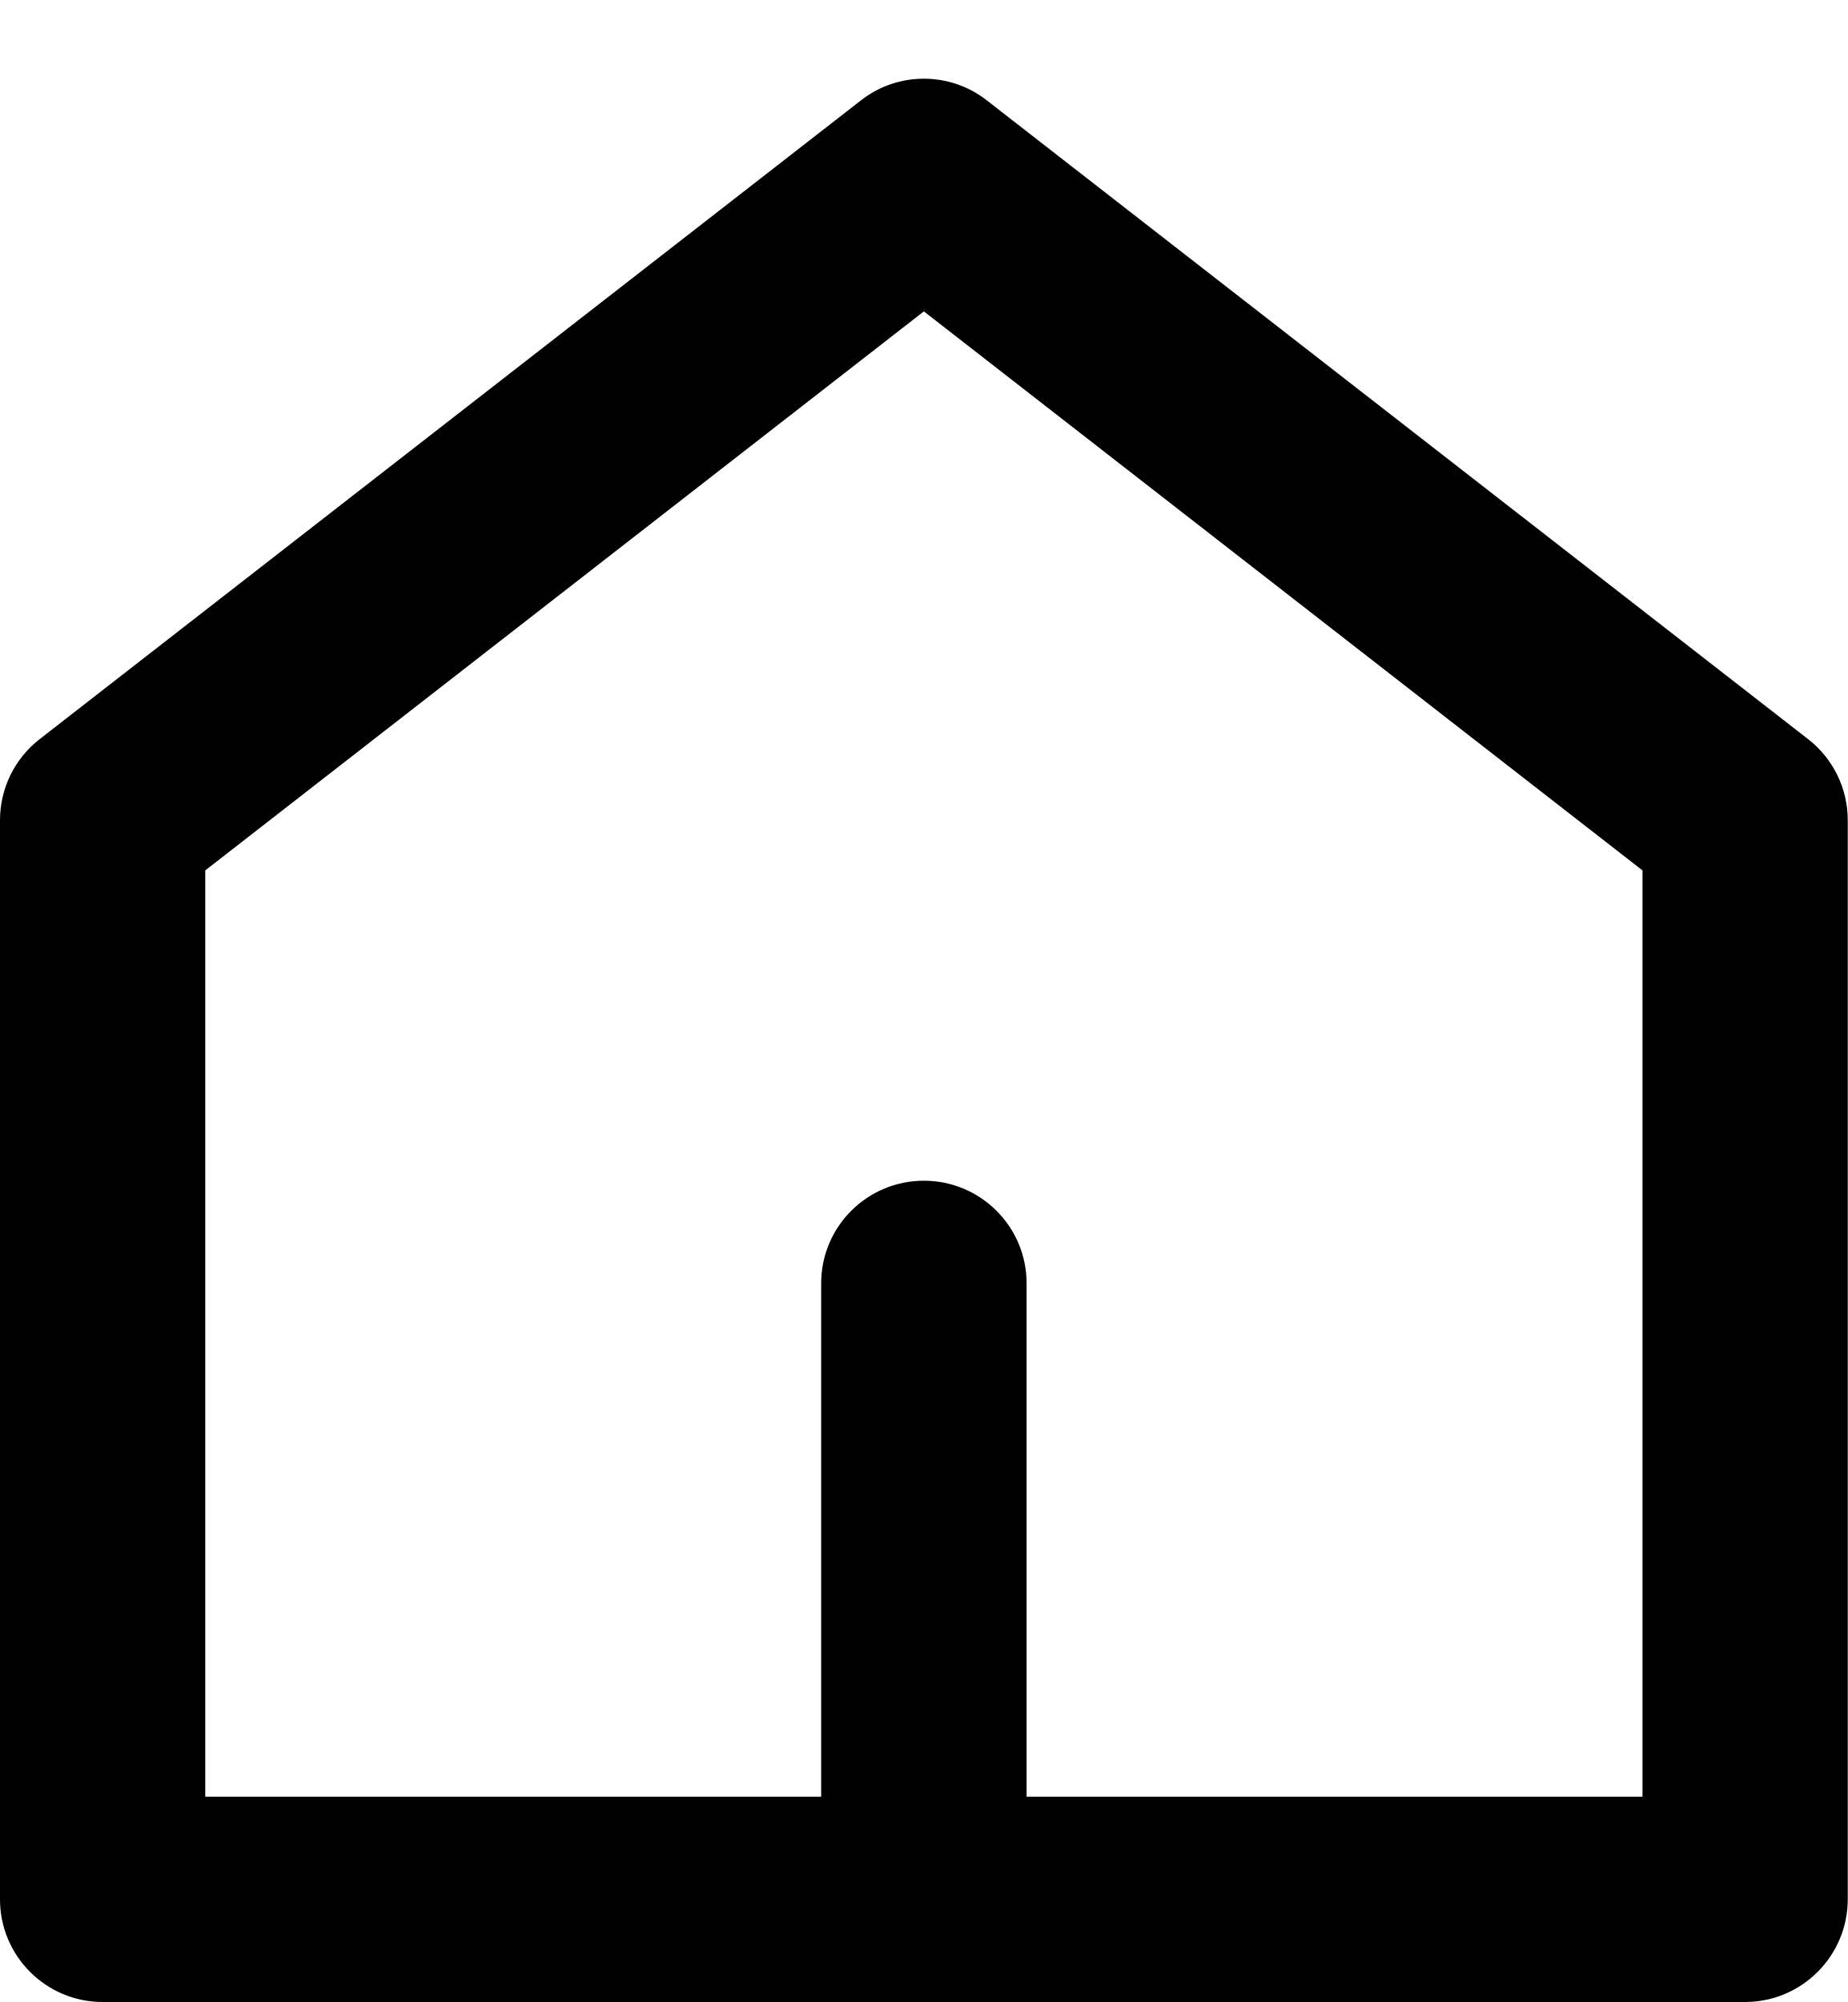
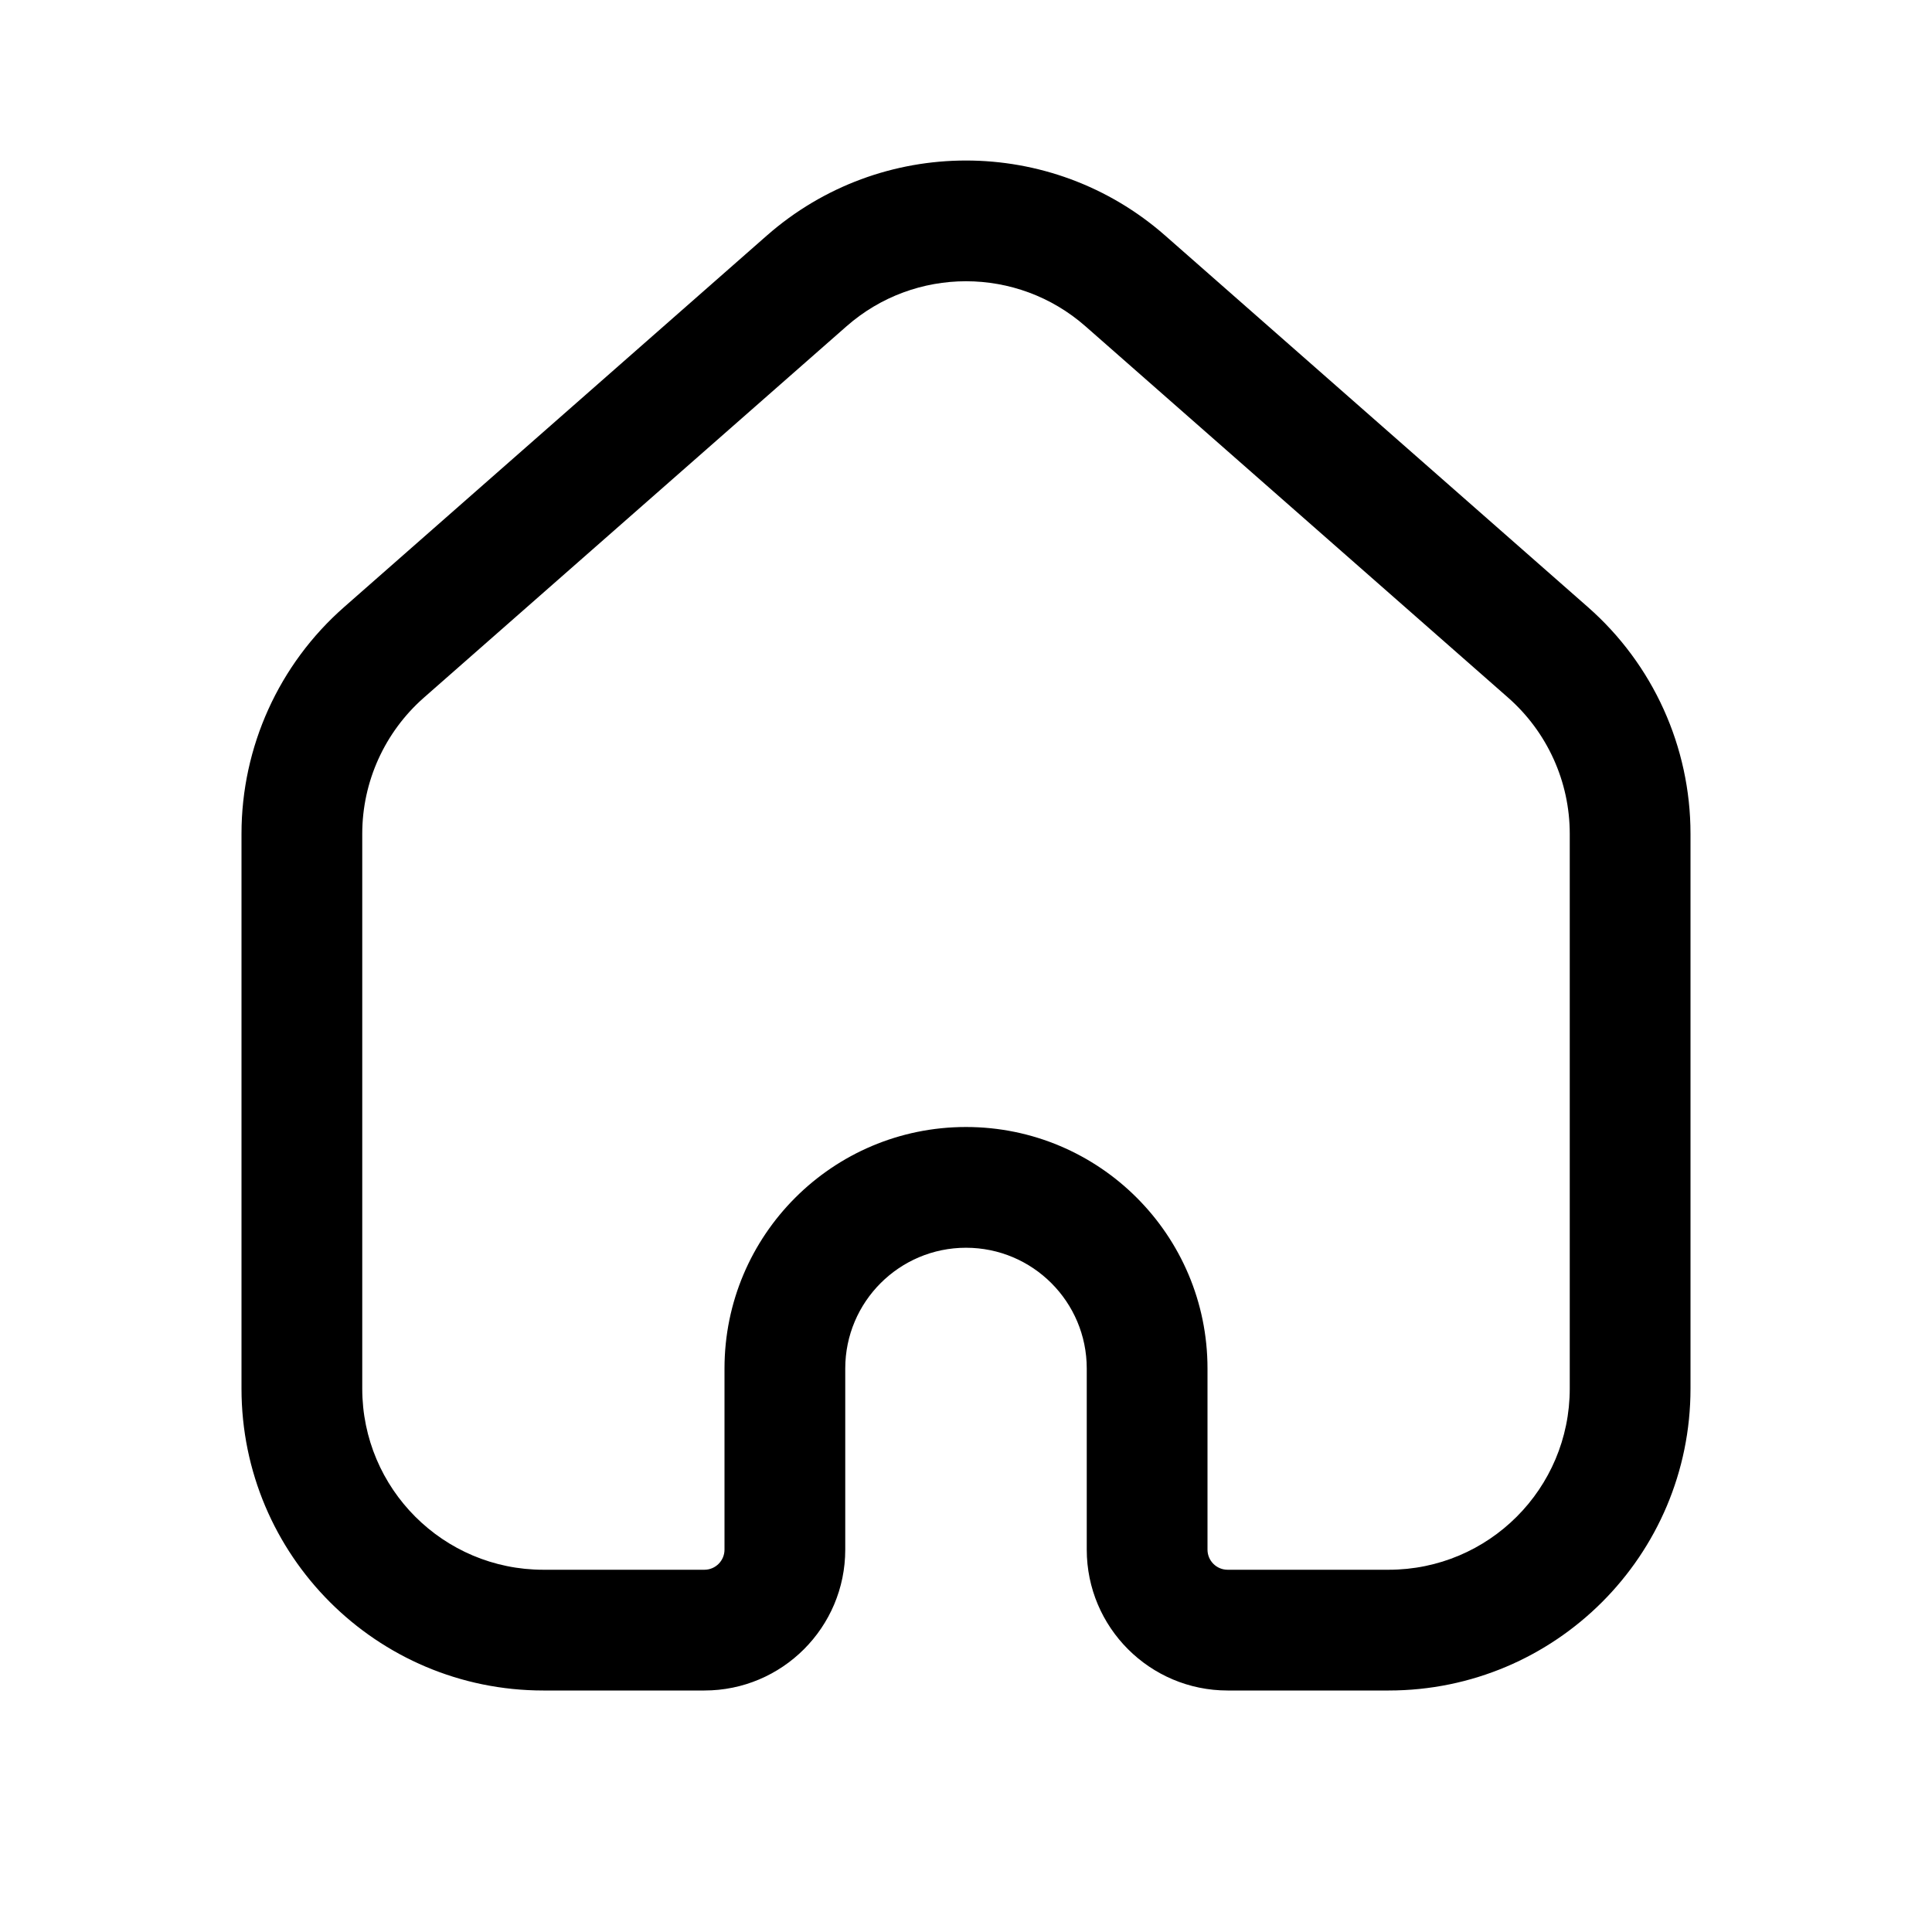
- <svg xmlns="http://www.w3.org/2000/svg" width="12" height="13" viewBox="0 0 12 13" fill="none">
-   <path d="M6.667 11.667H10.667V5.652L6 2.022L1.333 5.652V11.667H5.333V8.333C5.333 7.965 5.632 7.667 6 7.667C6.368 7.667 6.667 7.965 6.667 8.333V11.667ZM12 12.333C12 12.701 11.701 13 11.333 13H0.667C0.298 13 0 12.701 0 12.333V5.326C0 5.12 0.095 4.926 0.257 4.8L5.591 0.652C5.831 0.464 6.169 0.464 6.409 0.652L11.743 4.8C11.905 4.926 12 5.12 12 5.326V12.333Z" fill="currentColor" />
+ <svg xmlns="http://www.w3.org/2000/svg" viewBox="0 0 24 24" fill="none">
+   <path d="M10.02 3.49L9.525 2.927L10.02 3.49ZM19.23 8.104L19.725 7.541L19.23 8.104ZM4.77 8.104L4.275 7.541L4.77 8.104ZM19.5 10.357V17.25H21V10.357H19.5ZM4.5 17.25V10.357H3V17.25H4.5ZM5.265 8.667L10.515 4.054L9.525 2.927L4.275 7.541L5.265 8.667ZM13.485 4.054L18.735 8.667L19.725 7.541L14.475 2.927L13.485 4.054ZM13.5 17V19.25H15V17H13.5ZM10.5 19.25V17H9V19.25H10.5ZM8.75 19.5H6.75V21H8.75V19.5ZM15.25 21H17.25V19.5H15.25V21ZM9 19.25C9 19.388 8.888 19.5 8.75 19.5V21C9.716 21 10.5 20.216 10.5 19.25H9ZM13.5 19.25C13.5 20.216 14.284 21 15.25 21V19.5C15.112 19.5 15 19.388 15 19.25H13.5ZM12 15.5C12.828 15.5 13.5 16.172 13.5 17H15C15 15.343 13.657 14 12 14V15.5ZM12 14C10.343 14 9 15.343 9 17H10.5C10.5 16.172 11.172 15.5 12 15.5V14ZM10.515 4.054C11.364 3.307 12.636 3.307 13.485 4.054L14.475 2.927C13.06 1.683 10.94 1.683 9.525 2.927L10.515 4.054ZM3 17.25C3 19.321 4.679 21 6.75 21V19.5C5.507 19.5 4.5 18.493 4.5 17.25H3ZM19.5 17.25C19.5 18.493 18.493 19.5 17.25 19.5V21C19.321 21 21 19.321 21 17.25H19.5ZM21 10.357C21 9.279 20.536 8.253 19.725 7.541L18.735 8.667C19.221 9.095 19.5 9.71 19.5 10.357H21ZM4.5 10.357C4.5 9.71 4.779 9.095 5.265 8.667L4.275 7.541C3.464 8.253 3 9.279 3 10.357H4.5Z" fill="currentColor" />
</svg>
